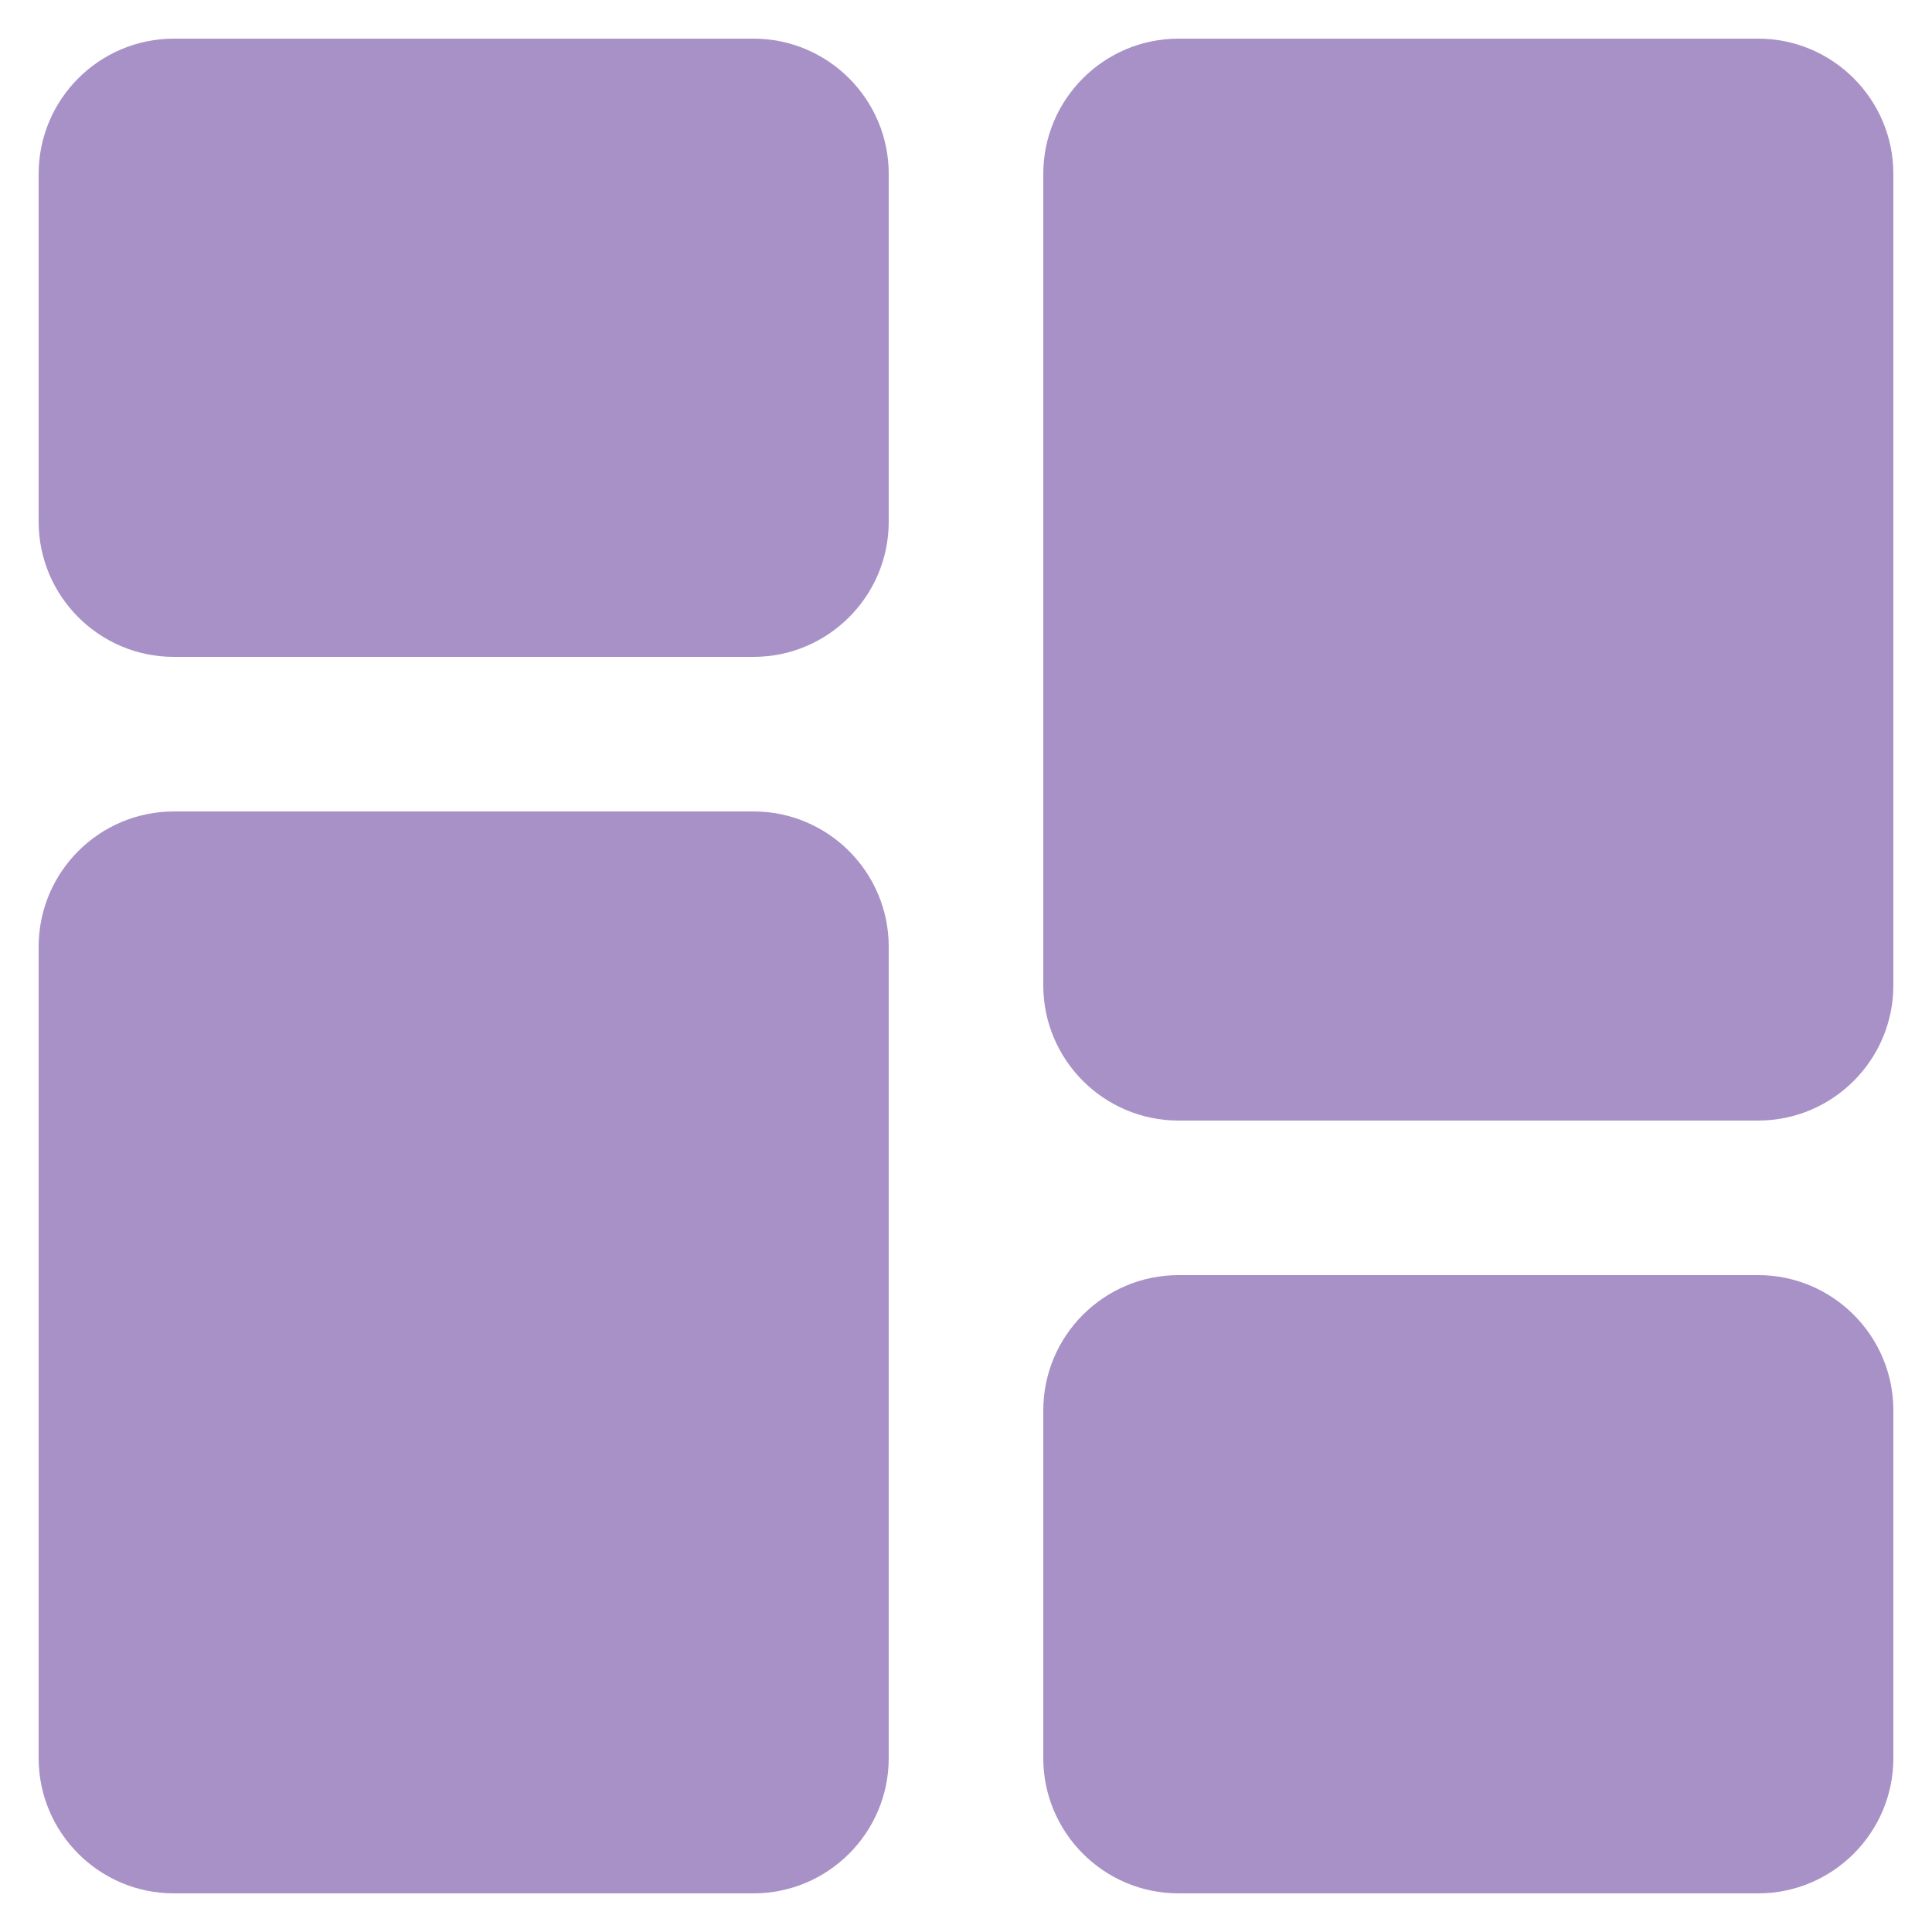
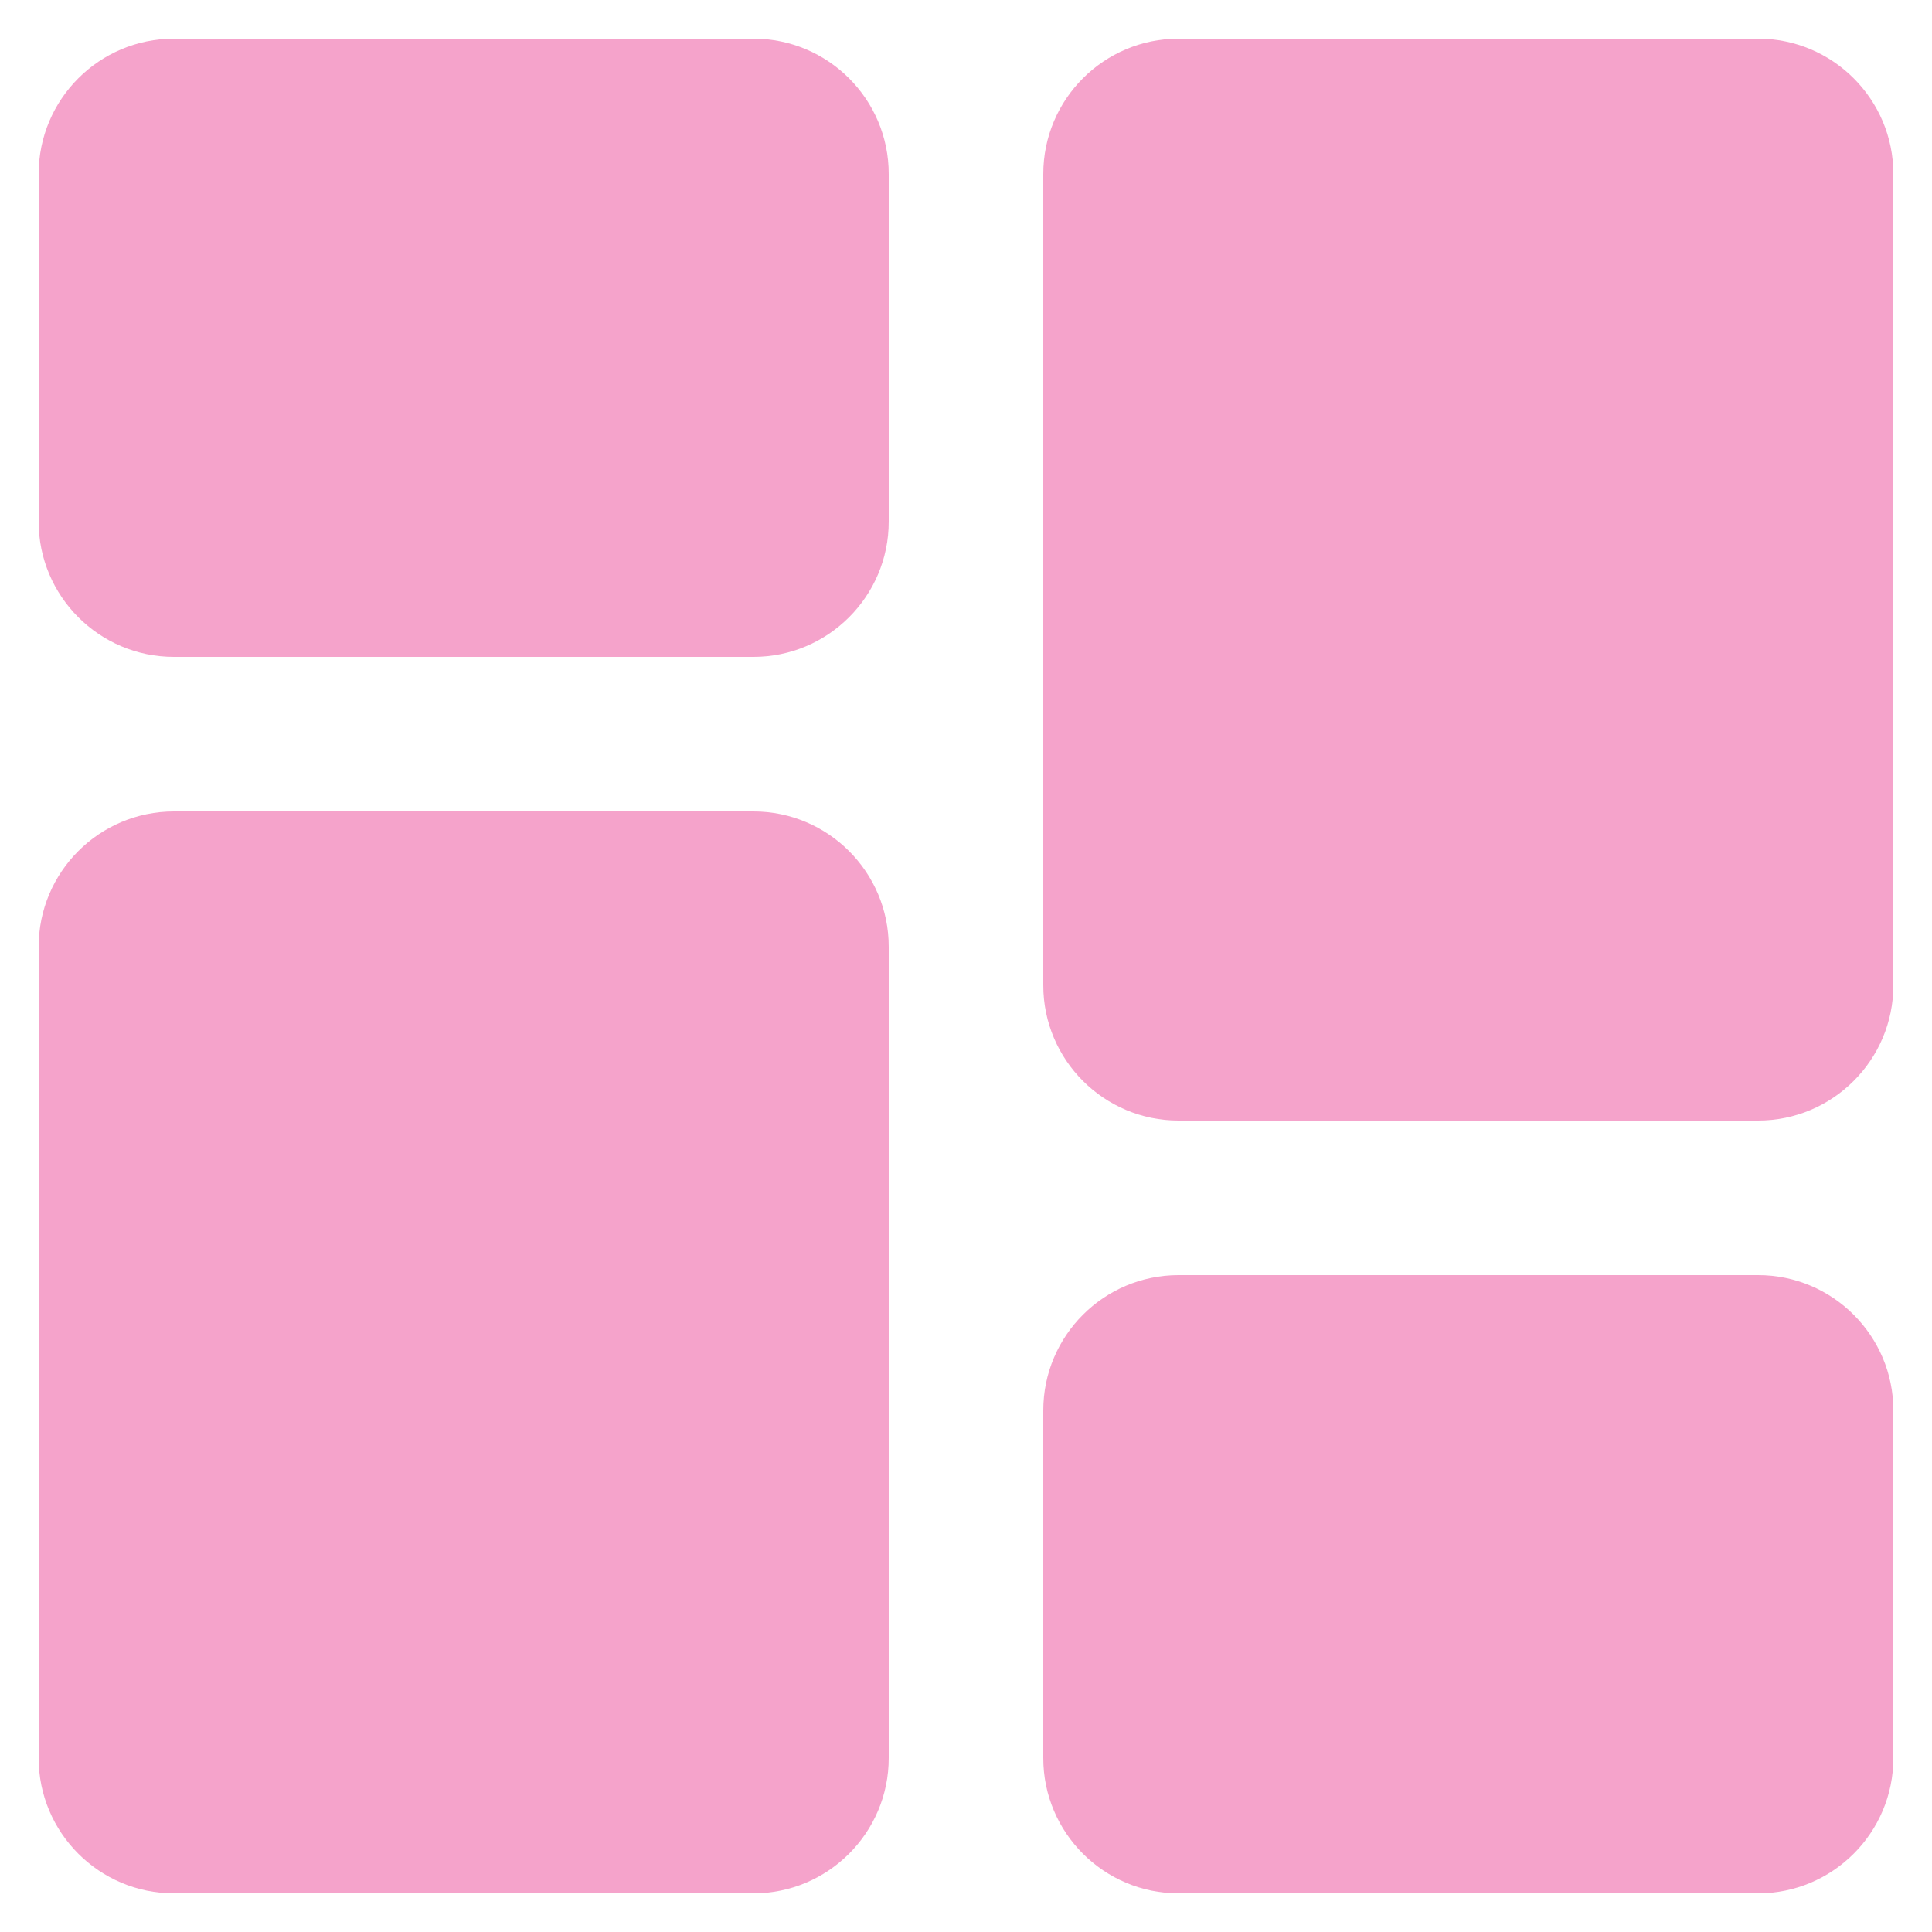
<svg xmlns="http://www.w3.org/2000/svg" width="40" height="40" viewBox="0 0 40 40" fill="none">
-   <path d="M15.6.8h-12A2.803 2.803 0 00.8 3.6v7.2c0 1.544 1.256 2.8 2.8 2.8h12c1.544 0 2.8-1.256 2.8-2.8V3.6c0-1.544-1.256-2.8-2.8-2.8zm0 16h-12a2.803 2.803 0 00-2.8 2.8v16.8c0 1.544 1.256 2.8 2.8 2.8h12c1.544 0 2.8-1.256 2.8-2.8V19.6c0-1.544-1.256-2.8-2.8-2.8zm20.8 9.6h-12a2.803 2.803 0 00-2.8 2.8v7.2c0 1.544 1.256 2.8 2.8 2.8h12c1.544 0 2.8-1.256 2.8-2.8v-7.2c0-1.544-1.256-2.8-2.8-2.8zm0-25.6h-12a2.803 2.803 0 00-2.8 2.8v16.8c0 1.544 1.256 2.8 2.8 2.8h12c1.544 0 2.8-1.256 2.8-2.8V3.6c0-1.544-1.256-2.8-2.8-2.8z" fill="#50248F" fill-opacity=".5" />
+   <path d="M15.6.8h-12A2.803 2.803 0 00.8 3.6v7.2c0 1.544 1.256 2.8 2.8 2.8h12c1.544 0 2.8-1.256 2.8-2.8V3.6c0-1.544-1.256-2.8-2.8-2.8zm0 16h-12a2.803 2.803 0 00-2.8 2.8v16.8c0 1.544 1.256 2.8 2.8 2.8h12c1.544 0 2.8-1.256 2.8-2.8V19.6c0-1.544-1.256-2.8-2.8-2.8zm20.8 9.6h-12a2.803 2.803 0 00-2.8 2.8v7.2c0 1.544 1.256 2.8 2.8 2.8h12c1.544 0 2.8-1.256 2.8-2.8v-7.2c0-1.544-1.256-2.8-2.8-2.8zm0-25.6h-12a2.803 2.803 0 00-2.8 2.8v16.8c0 1.544 1.256 2.8 2.8 2.8h12c1.544 0 2.8-1.256 2.8-2.8V3.6c0-1.544-1.256-2.8-2.8-2.8z" fill="#ec4899" fill-opacity=".5" />
</svg>
